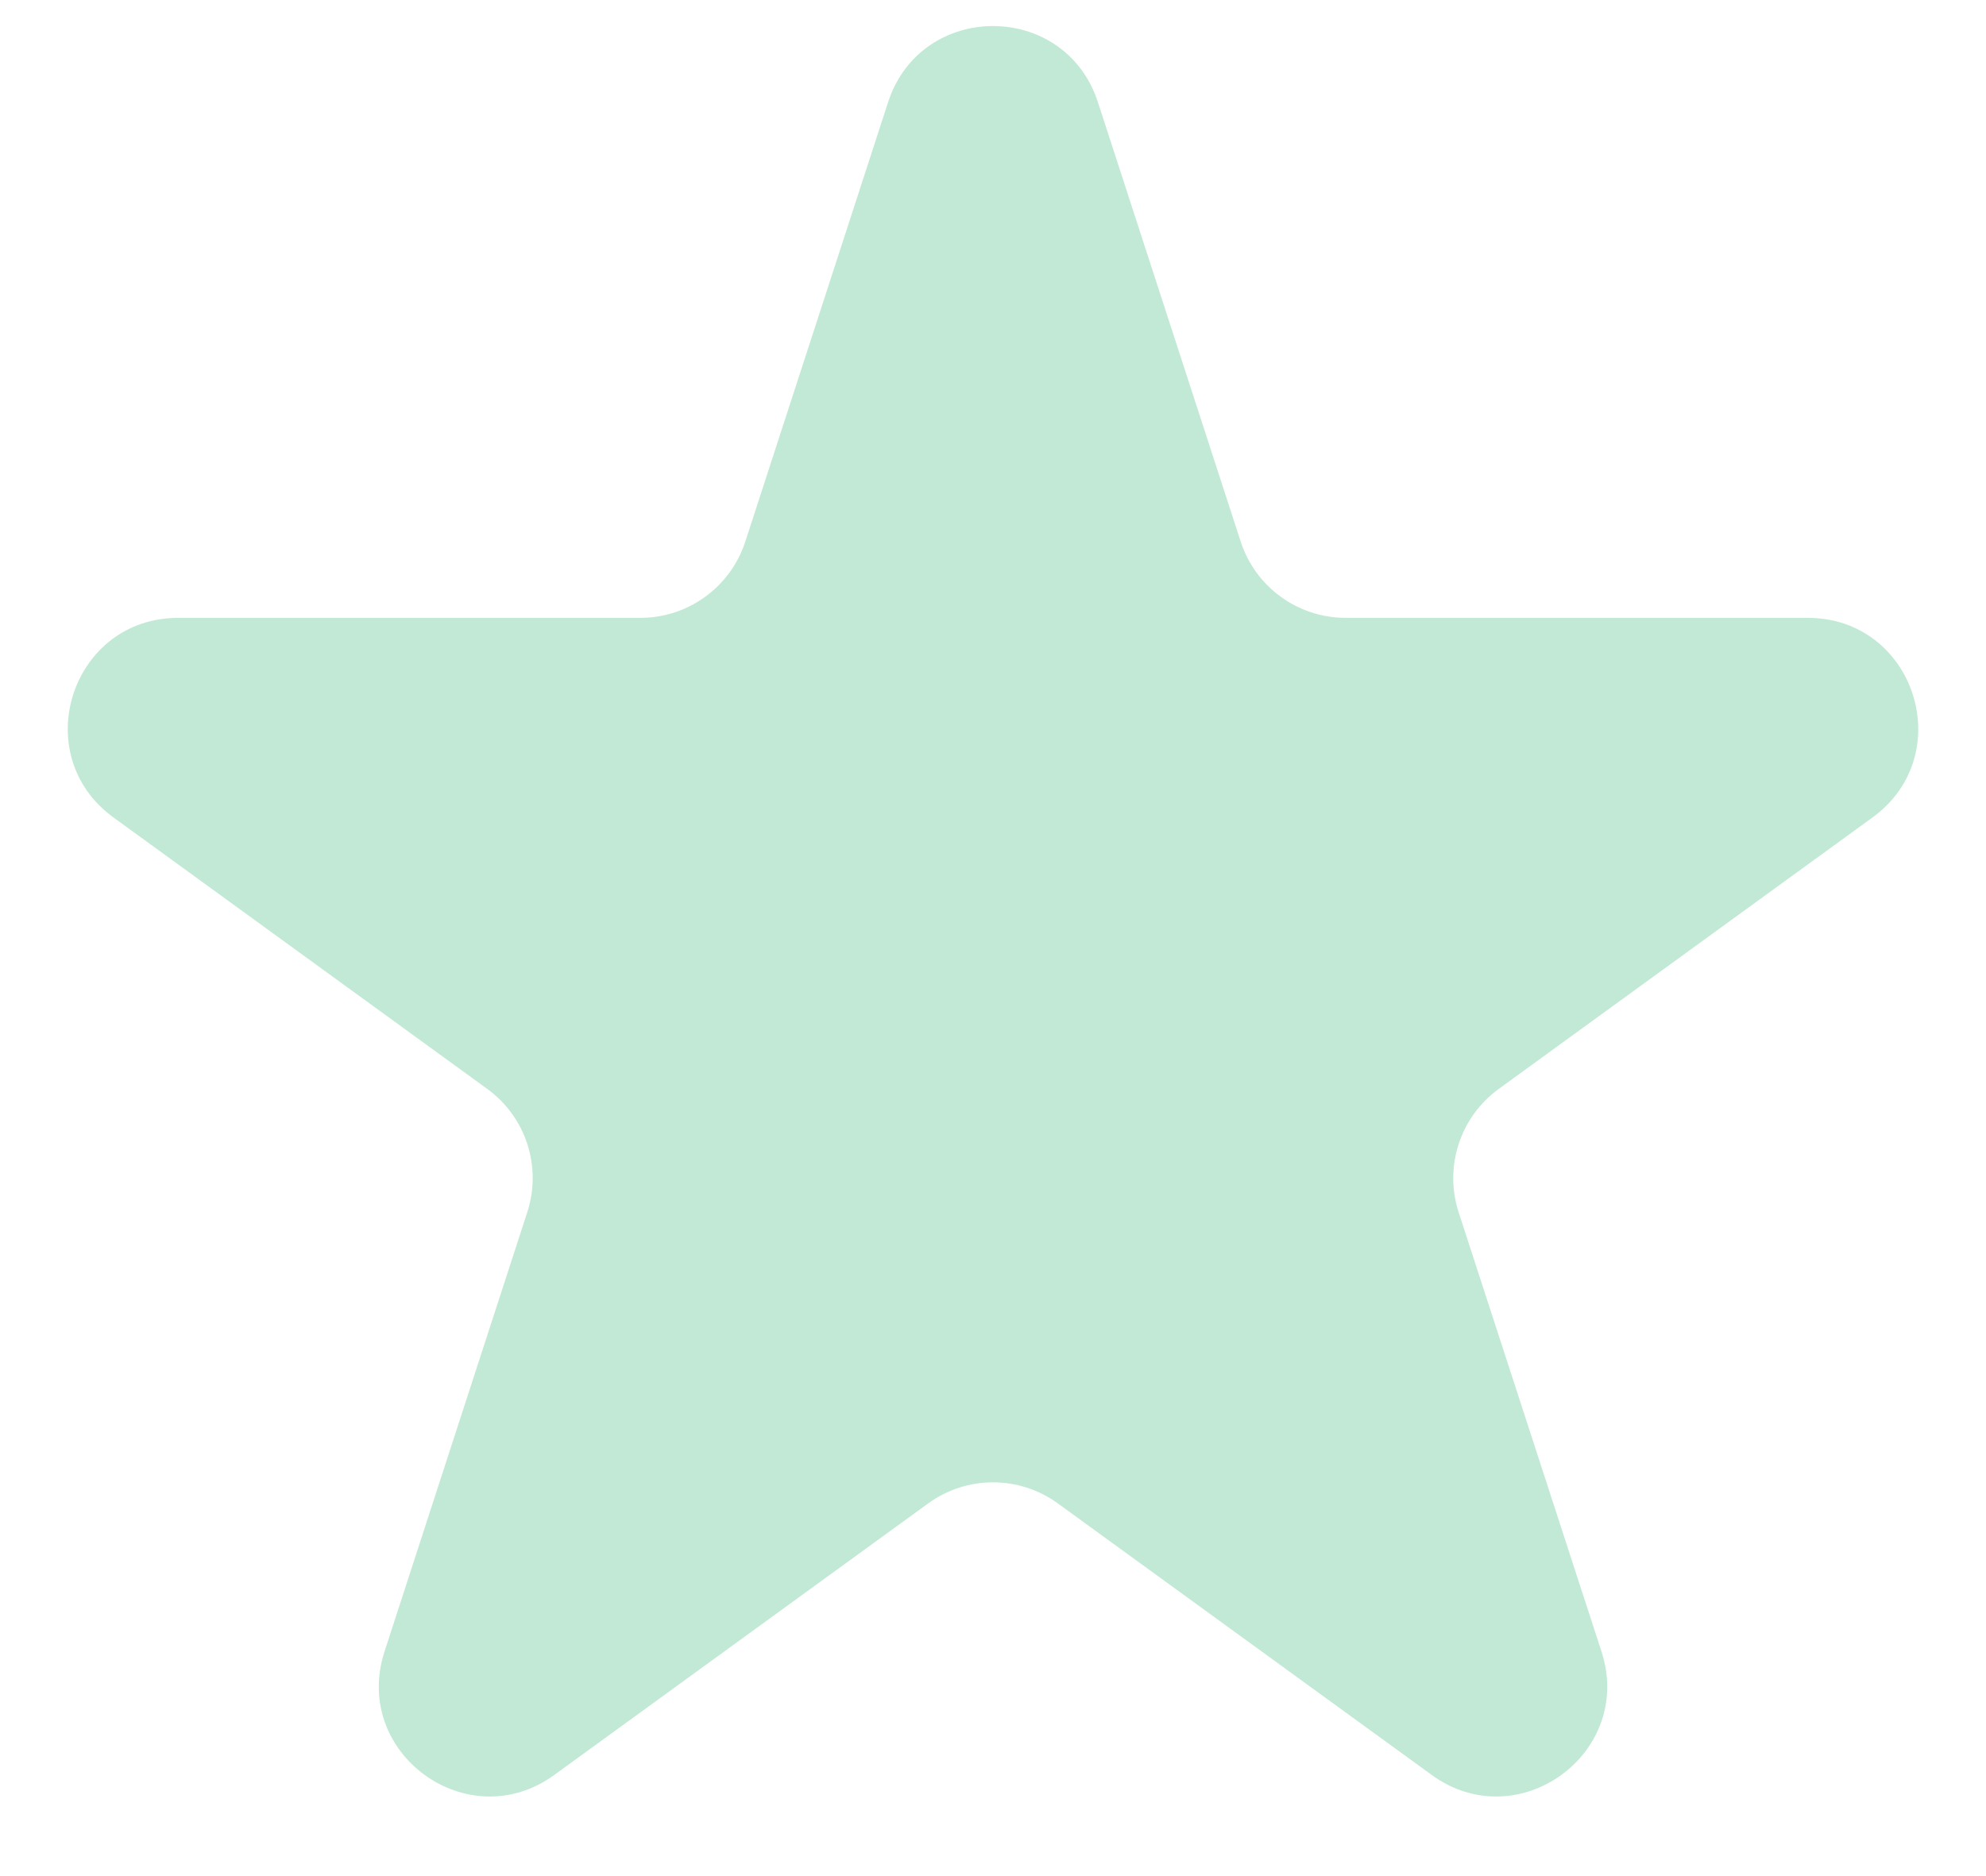
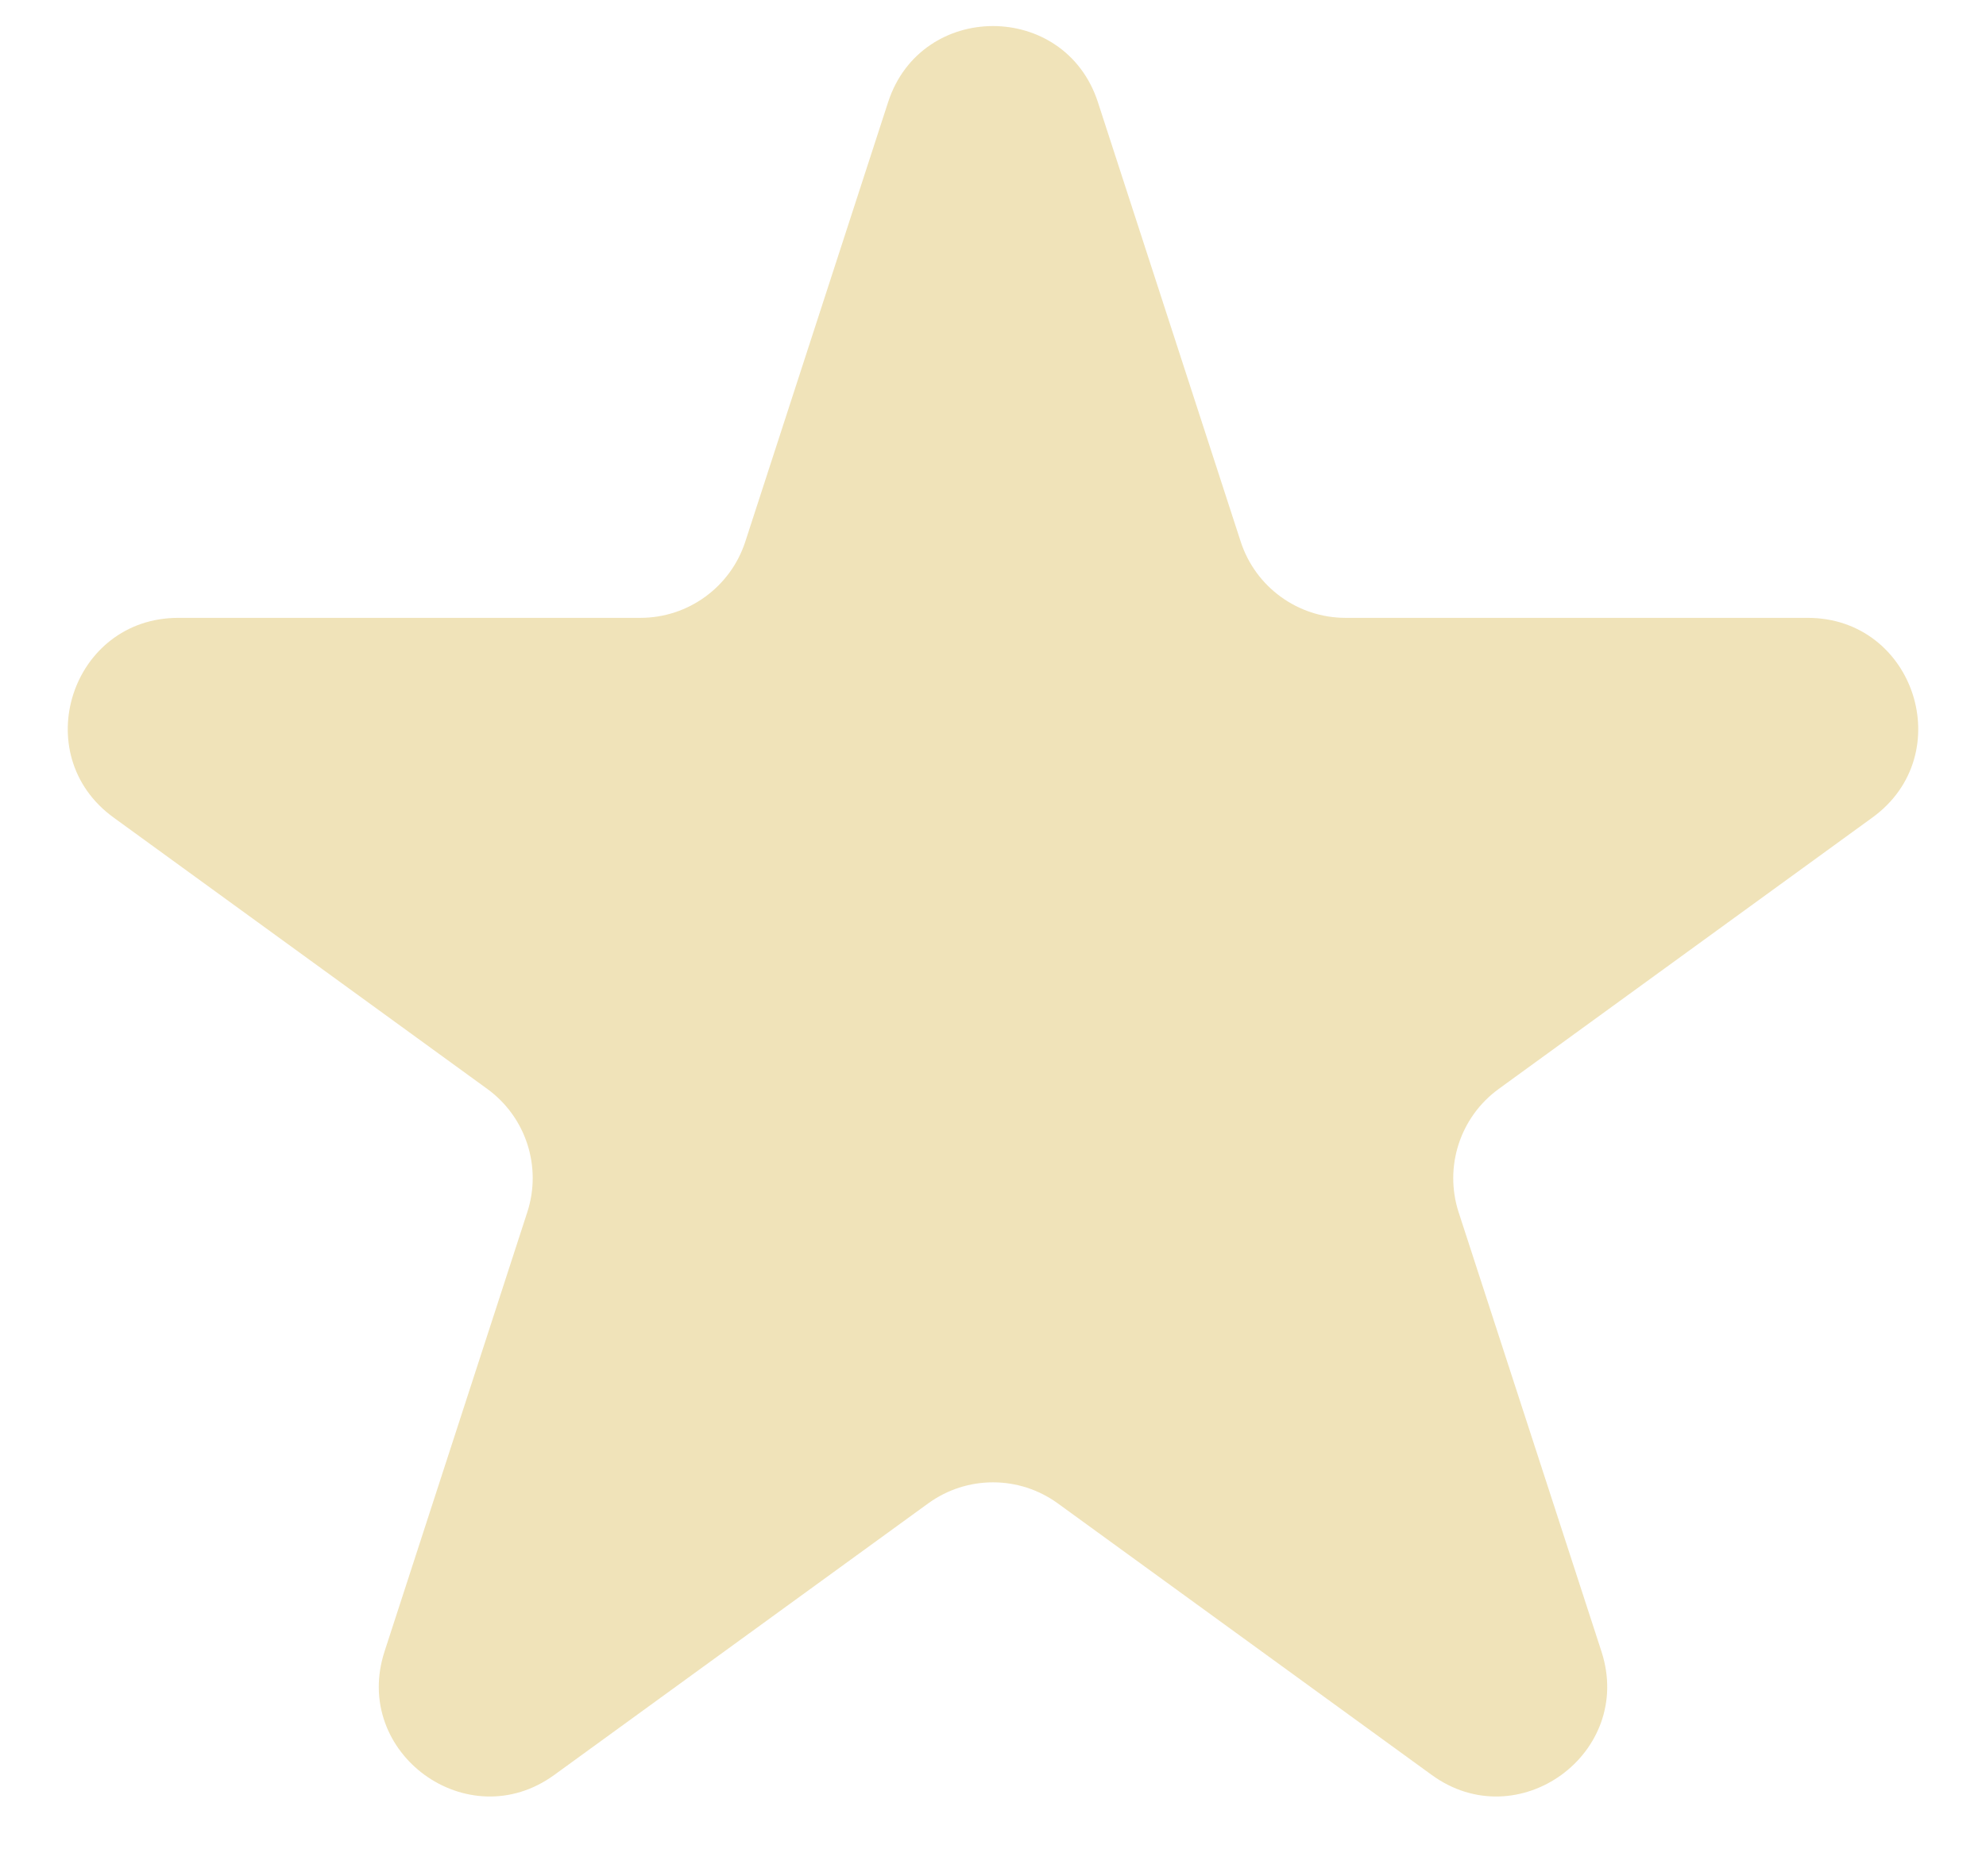
<svg xmlns="http://www.w3.org/2000/svg" width="18" height="17" viewBox="0 0 18 17" fill="none">
-   <path d="M8.049 0.927C8.348 0.006 9.652 0.006 9.951 0.927L11.245 4.91C11.379 5.322 11.763 5.601 12.196 5.601H16.384C17.353 5.601 17.755 6.84 16.972 7.41L13.584 9.871C13.233 10.126 13.087 10.577 13.22 10.989L14.515 14.972C14.814 15.893 13.759 16.66 12.976 16.09L9.588 13.629C9.237 13.374 8.763 13.374 8.412 13.629L5.024 16.09C4.241 16.66 3.186 15.893 3.485 14.972L4.779 10.989C4.913 10.577 4.767 10.126 4.416 9.871L1.028 7.41C0.245 6.84 0.647 5.601 1.616 5.601H5.804C6.237 5.601 6.621 5.322 6.755 4.91L8.049 0.927Z" fill="#4FBF8B" fill-opacity="0.35" />
+   <path d="M8.049 0.927C8.348 0.006 9.652 0.006 9.951 0.927L11.245 4.91C11.379 5.322 11.763 5.601 12.196 5.601H16.384C17.353 5.601 17.755 6.84 16.972 7.41L13.584 9.871C13.233 10.126 13.087 10.577 13.22 10.989L14.515 14.972C14.814 15.893 13.759 16.66 12.976 16.09L9.588 13.629C9.237 13.374 8.763 13.374 8.412 13.629L5.024 16.09C4.241 16.66 3.186 15.893 3.485 14.972L4.779 10.989C4.913 10.577 4.767 10.126 4.416 9.871L1.028 7.41C0.245 6.84 0.647 5.601 1.616 5.601H5.804C6.237 5.601 6.621 5.322 6.755 4.91L8.049 0.927Z" fill="#D4AF37" fill-opacity="0.35" />
</svg>
